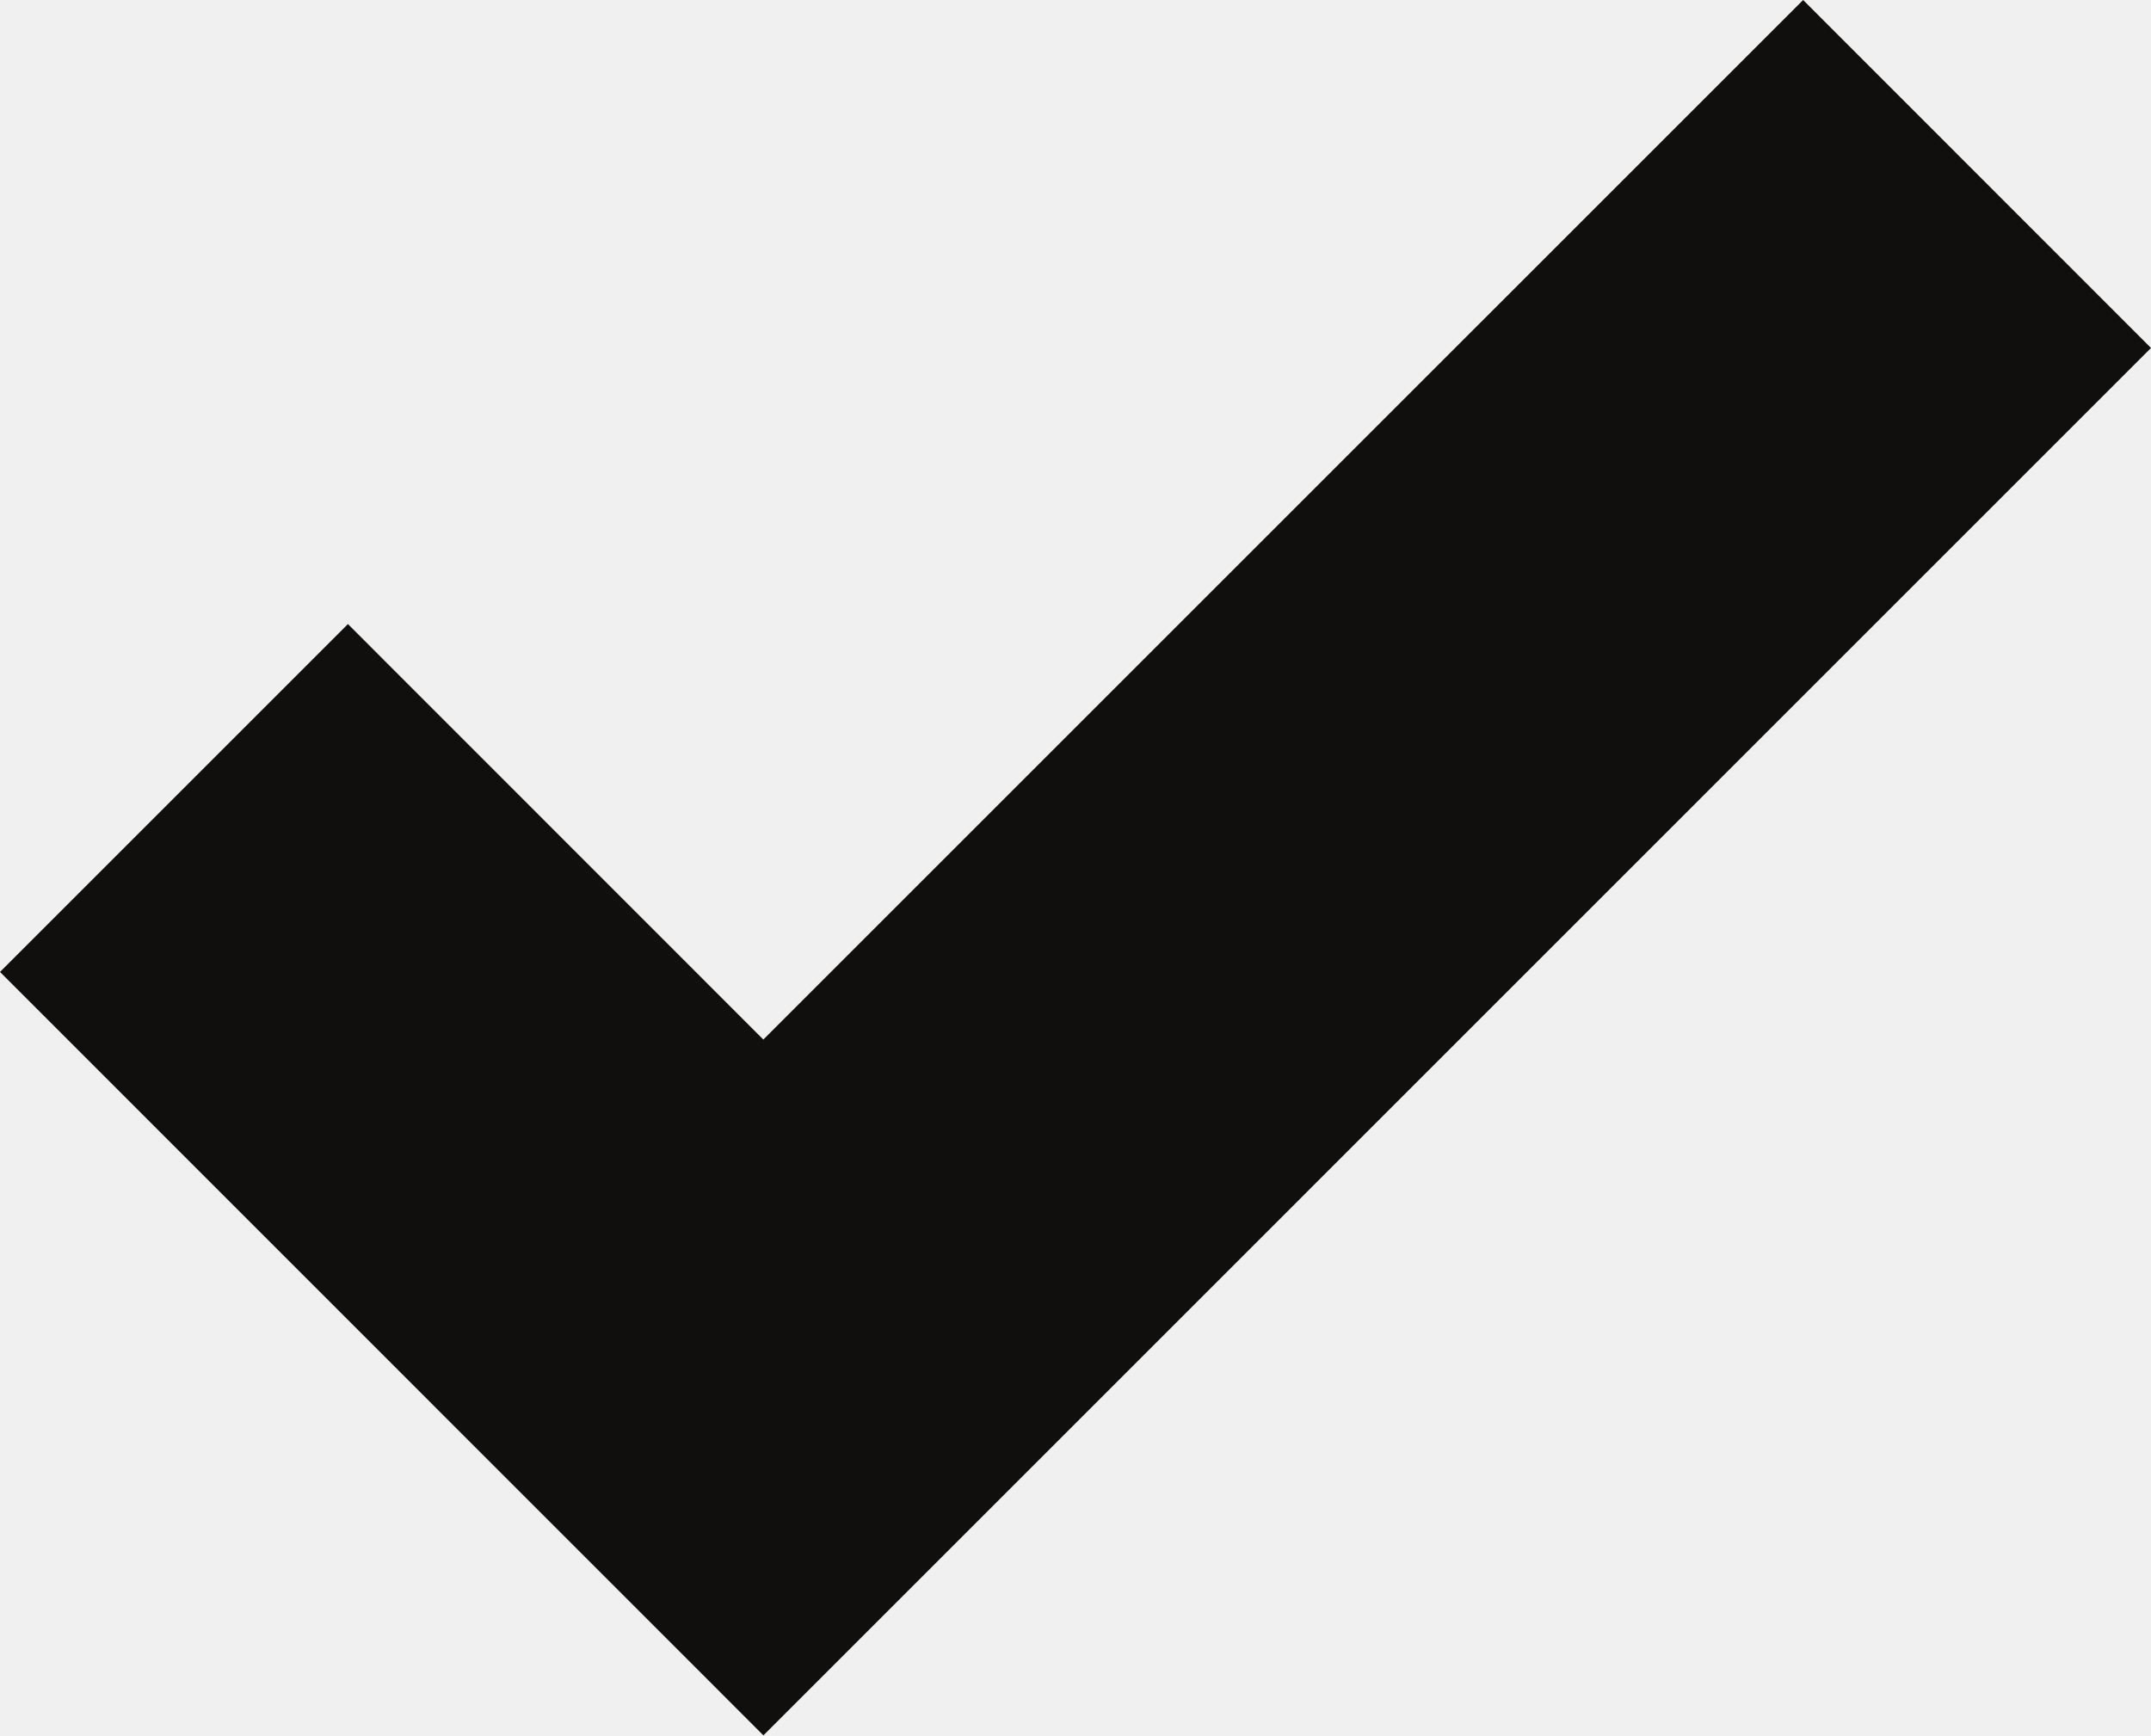
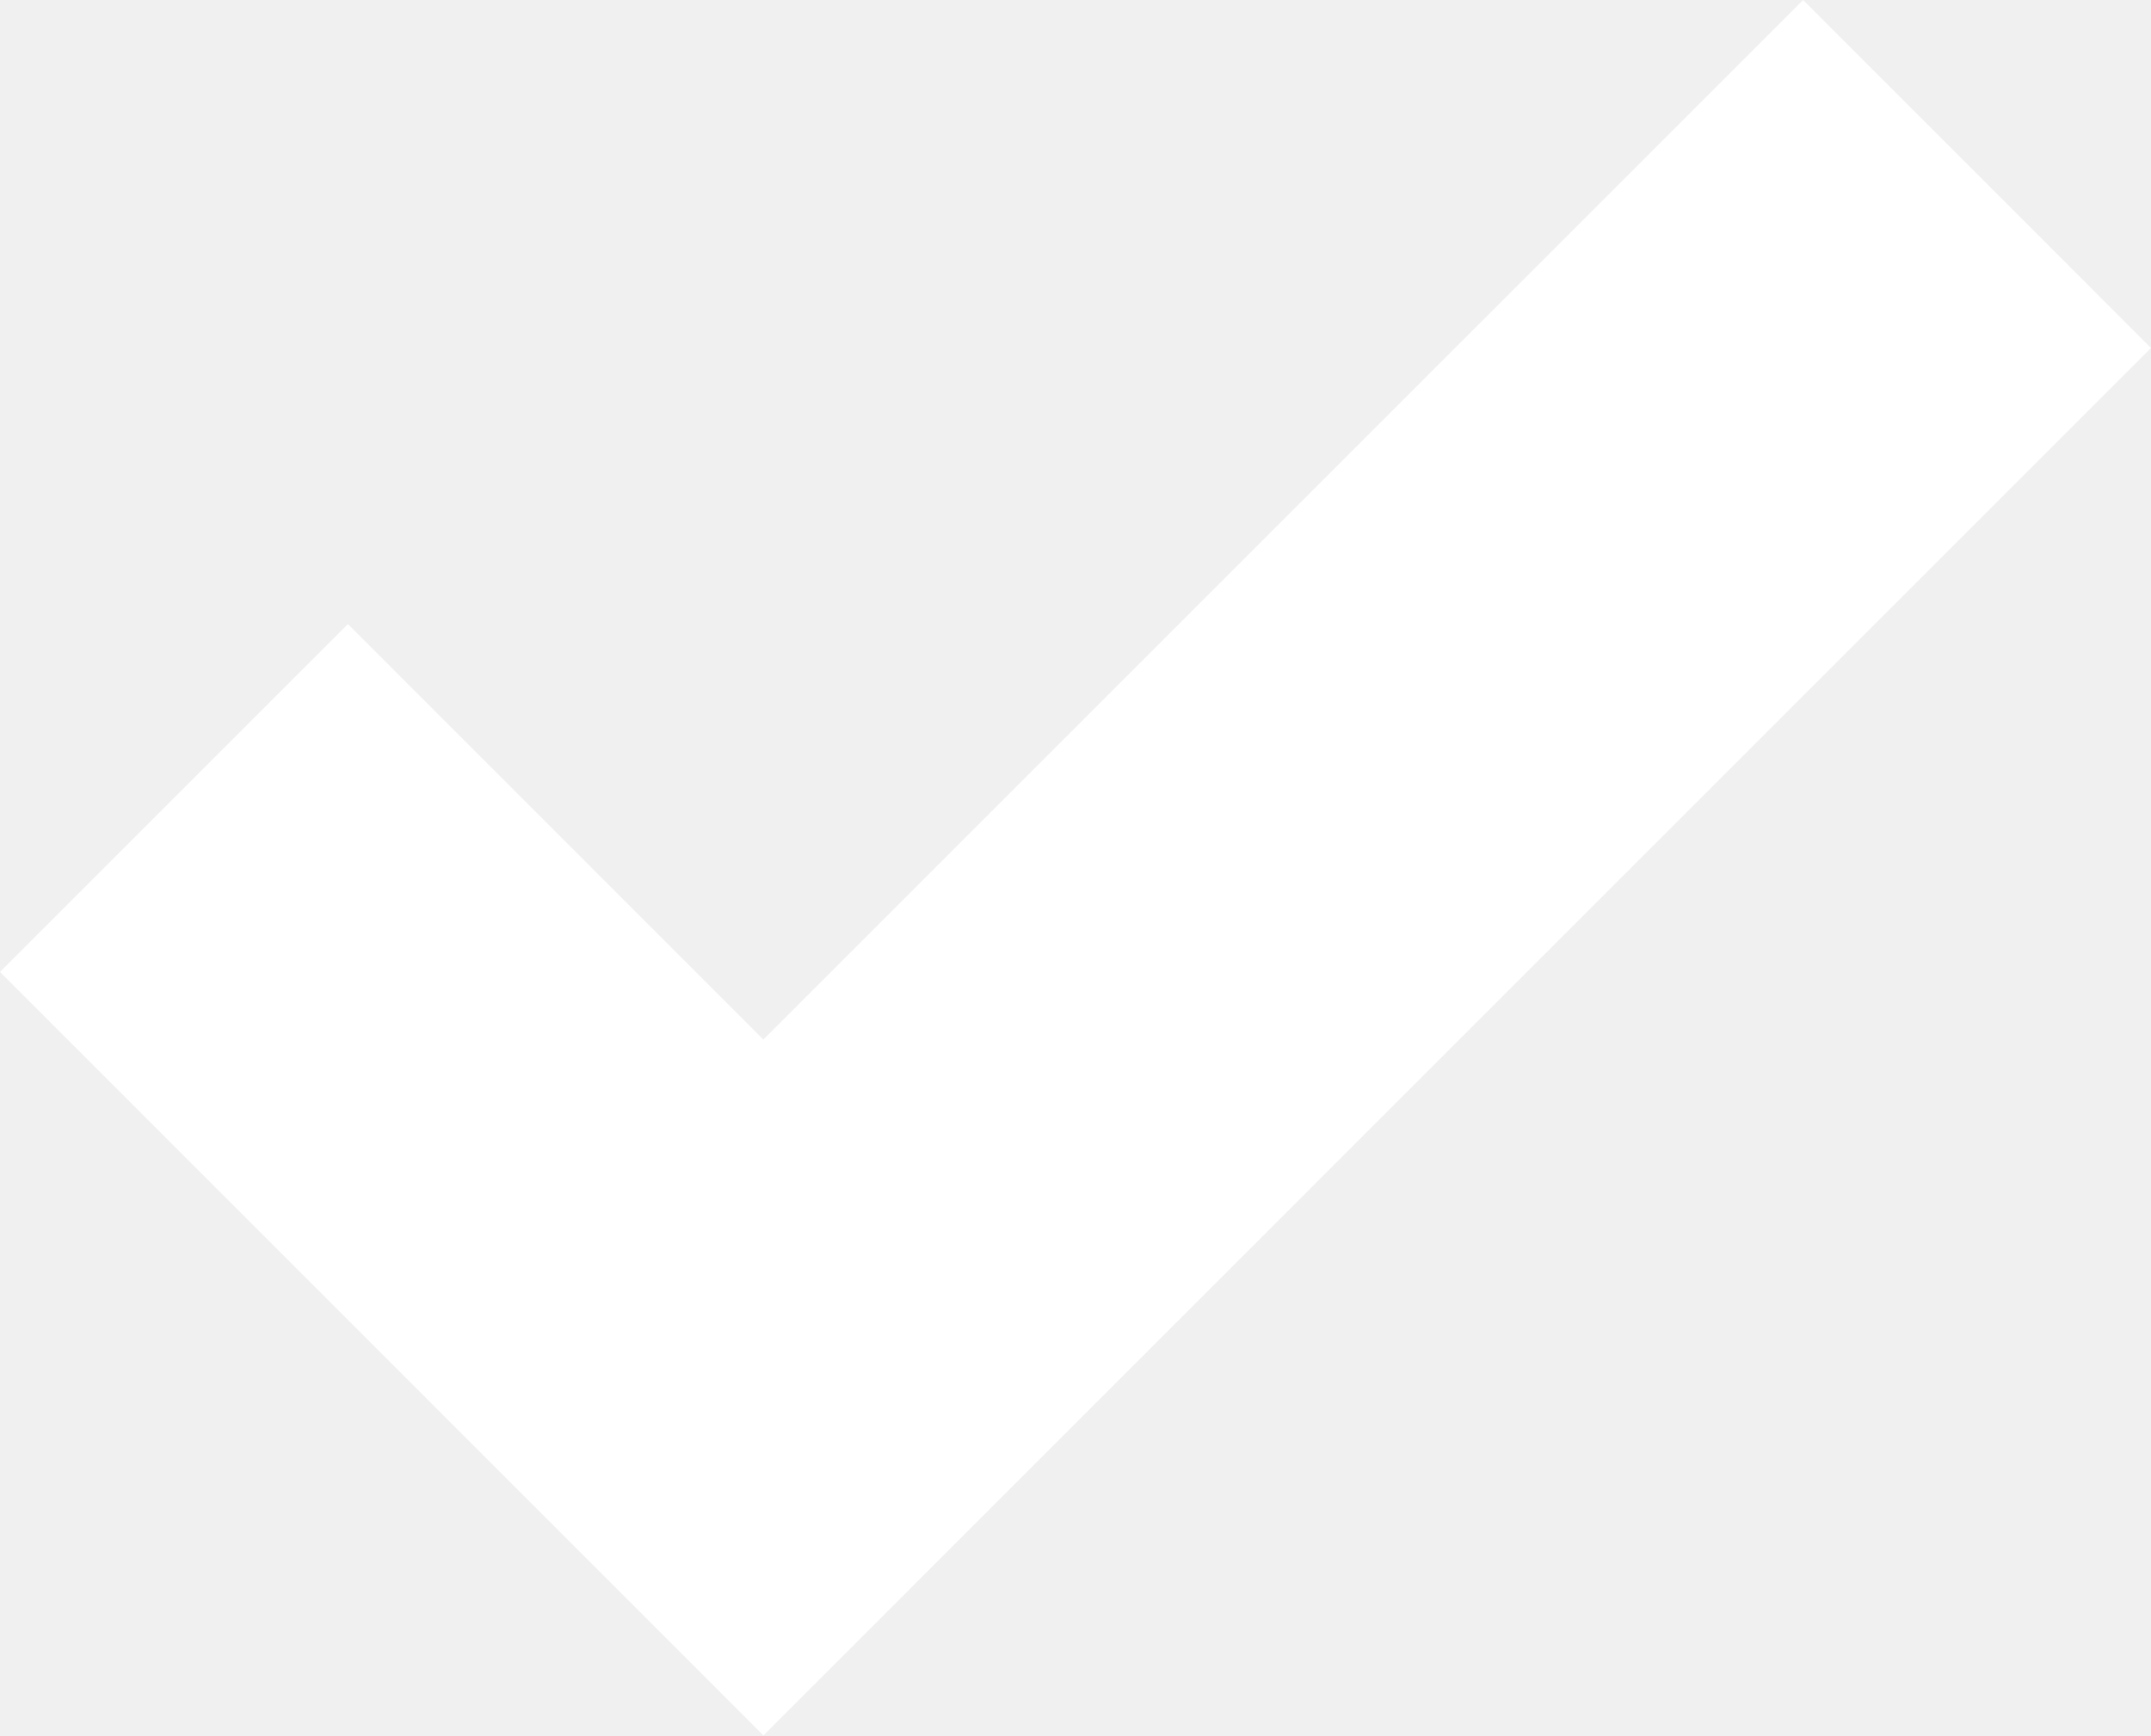
<svg xmlns="http://www.w3.org/2000/svg" version="1.1" width="38.428" height="31.007" viewBox="0 0 38.428 31.007">
  <g transform="matrix(1.333333,0,0,-1.333333,-447.4907,787.8853)">
    <g transform="scale(0.1)">
-       <path d="m 3644.39,5862.51 -46.61,46.63 -139.32,-139.31 -55.66,55.68 -46.62,-46.62 102.28,-102.3 h 0.02 l 185.91,185.92" style="fill:#100f0d;fill-opacity:1;fill-rule:nonzero;stroke:none" />
+       <path d="m 3644.39,5862.51 -46.61,46.63 -139.32,-139.31 -55.66,55.68 -46.62,-46.62 102.28,-102.3 h 0.02 l 185.91,185.92" style="fill:#ffffff;fill-opacity:1;fill-rule:nonzero;stroke:none" />
    </g>
  </g>
</svg>
